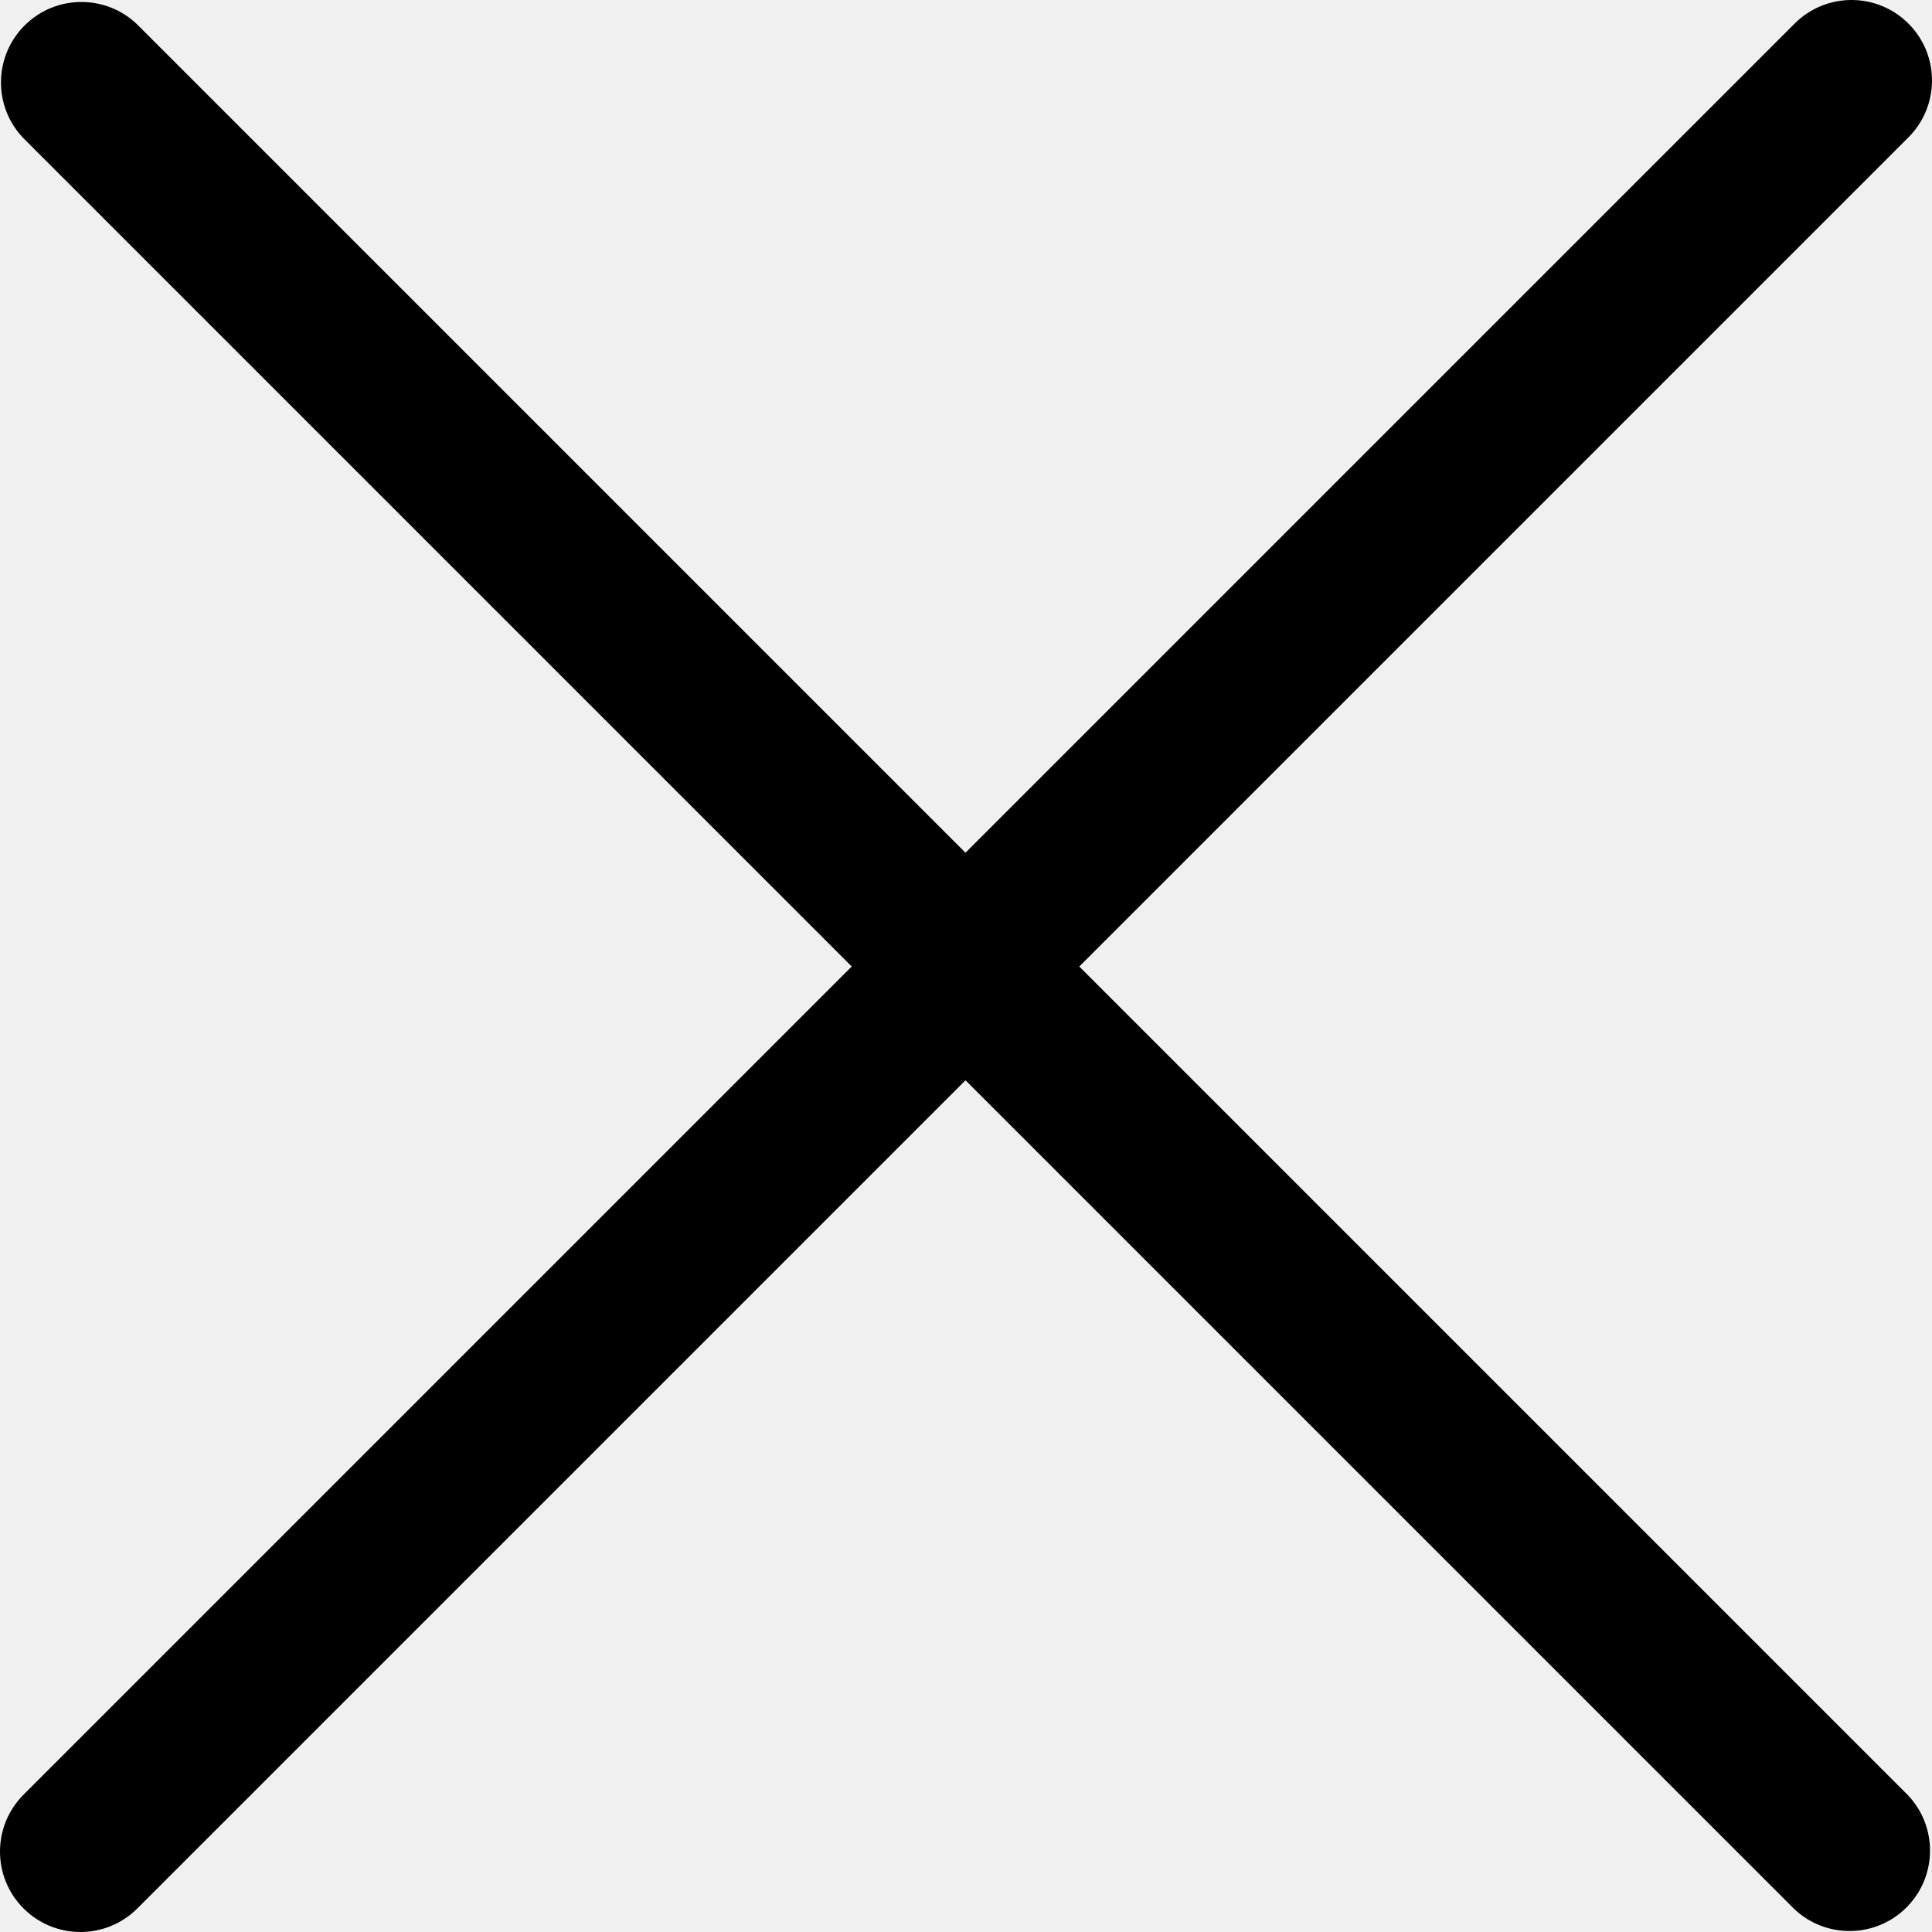
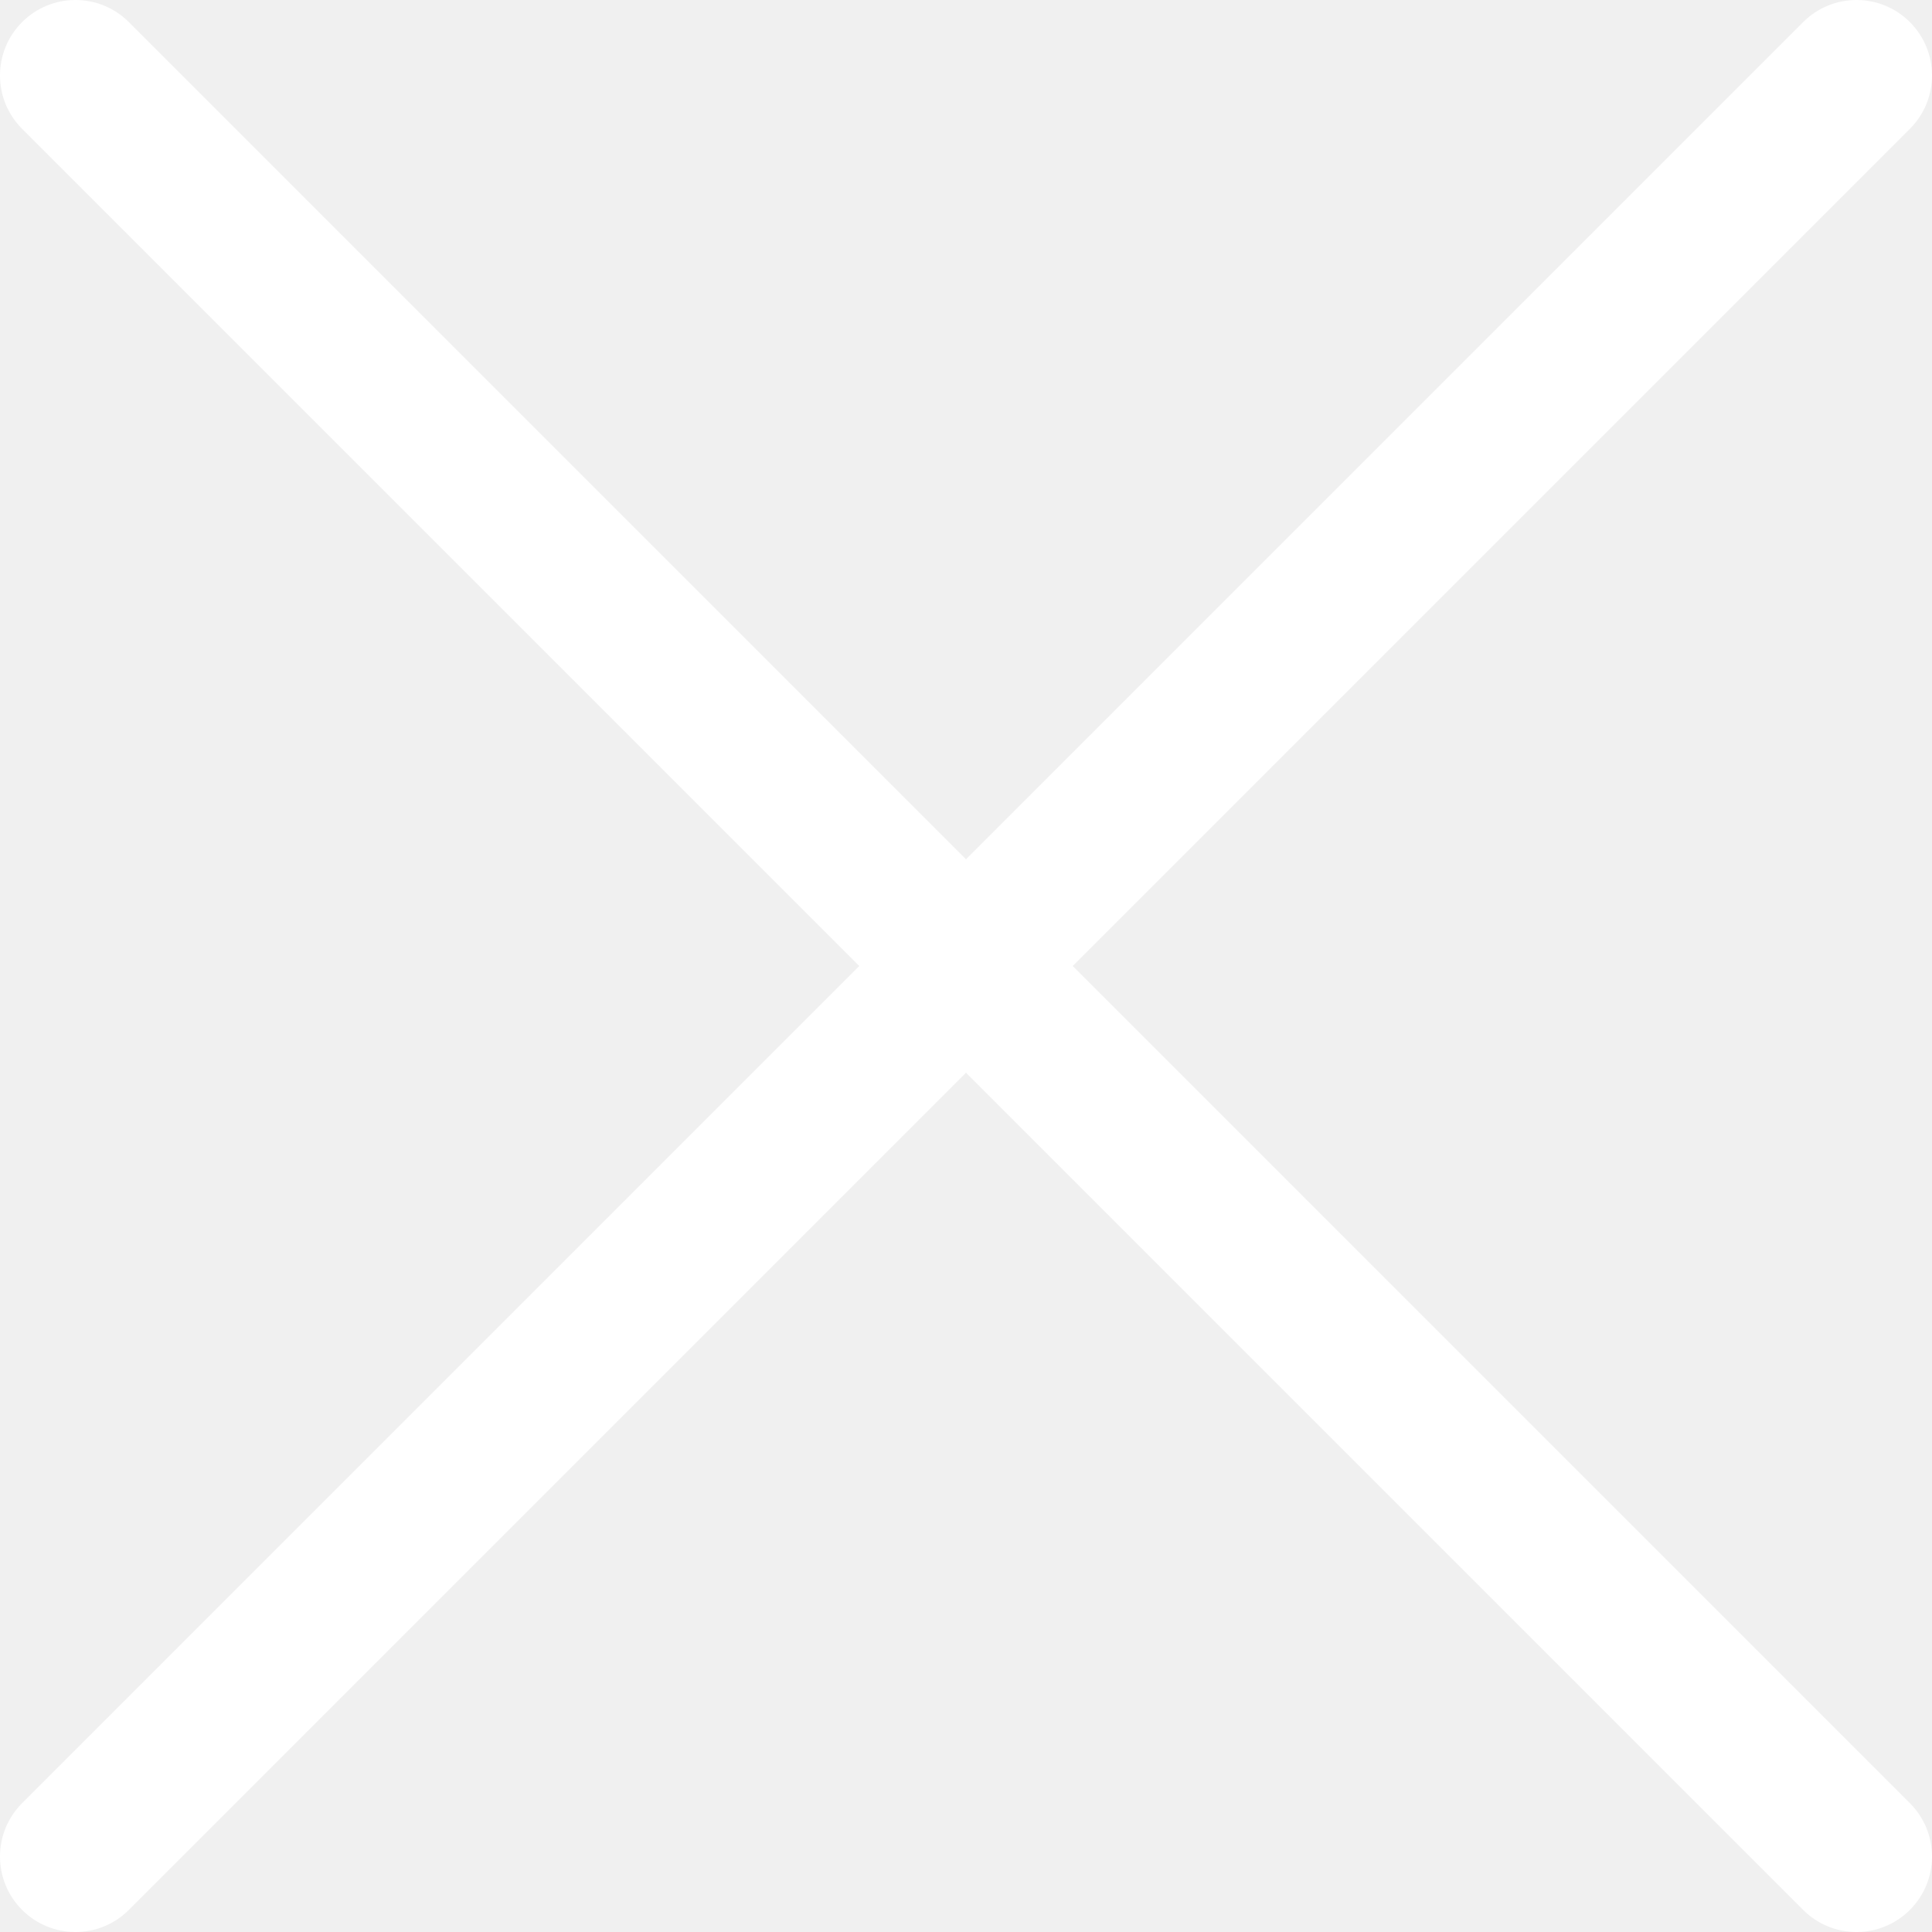
- <svg xmlns="http://www.w3.org/2000/svg" version="1.1" id="Capa_1" x="0px" y="0px" viewBox="0 0 409.806 409.806" style="enable-background:new 0 0 409.806 409.806;" xml:space="preserve">
-   <g>
-     <path d="M228.929,205.01L404.596,29.343c6.78-6.548,6.968-17.352,0.42-24.132c-6.548-6.78-17.352-6.968-24.132-0.42    c-0.142,0.137-0.282,0.277-0.42,0.42L204.796,180.878L29.129,5.21c-6.78-6.548-17.584-6.36-24.132,0.42    c-6.388,6.614-6.388,17.099,0,23.713L180.664,205.01L4.997,380.677c-6.663,6.664-6.663,17.468,0,24.132    c6.664,6.662,17.468,6.662,24.132,0l175.667-175.667l175.667,175.667c6.78,6.548,17.584,6.36,24.132-0.42    c6.387-6.614,6.387-17.099,0-23.712L228.929,205.01z" />
-   </g>
+ <svg xmlns="http://www.w3.org/2000/svg" version="1.1" id="Capa_1" x="0px" y="0px" viewBox="0 0 512.001 512.001" xml:space="preserve" fill="#fff">
+   <path d="M284.286,256.002L506.143,34.144c7.811-7.811,7.811-20.475,0-28.285c-7.811-7.81-20.475-7.811-28.285,0L256,227.717   L34.143,5.859c-7.811-7.811-20.475-7.811-28.285,0c-7.81,7.811-7.811,20.475,0,28.285l221.857,221.857L5.858,477.859   c-7.811,7.811-7.811,20.475,0,28.285c3.905,3.905,9.024,5.857,14.143,5.857c5.119,0,10.237-1.952,14.143-5.857L256,284.287   l221.857,221.857c3.905,3.905,9.024,5.857,14.143,5.857s10.237-1.952,14.143-5.857c7.811-7.811,7.811-20.475,0-28.285   L284.286,256.002z" />
</svg>
